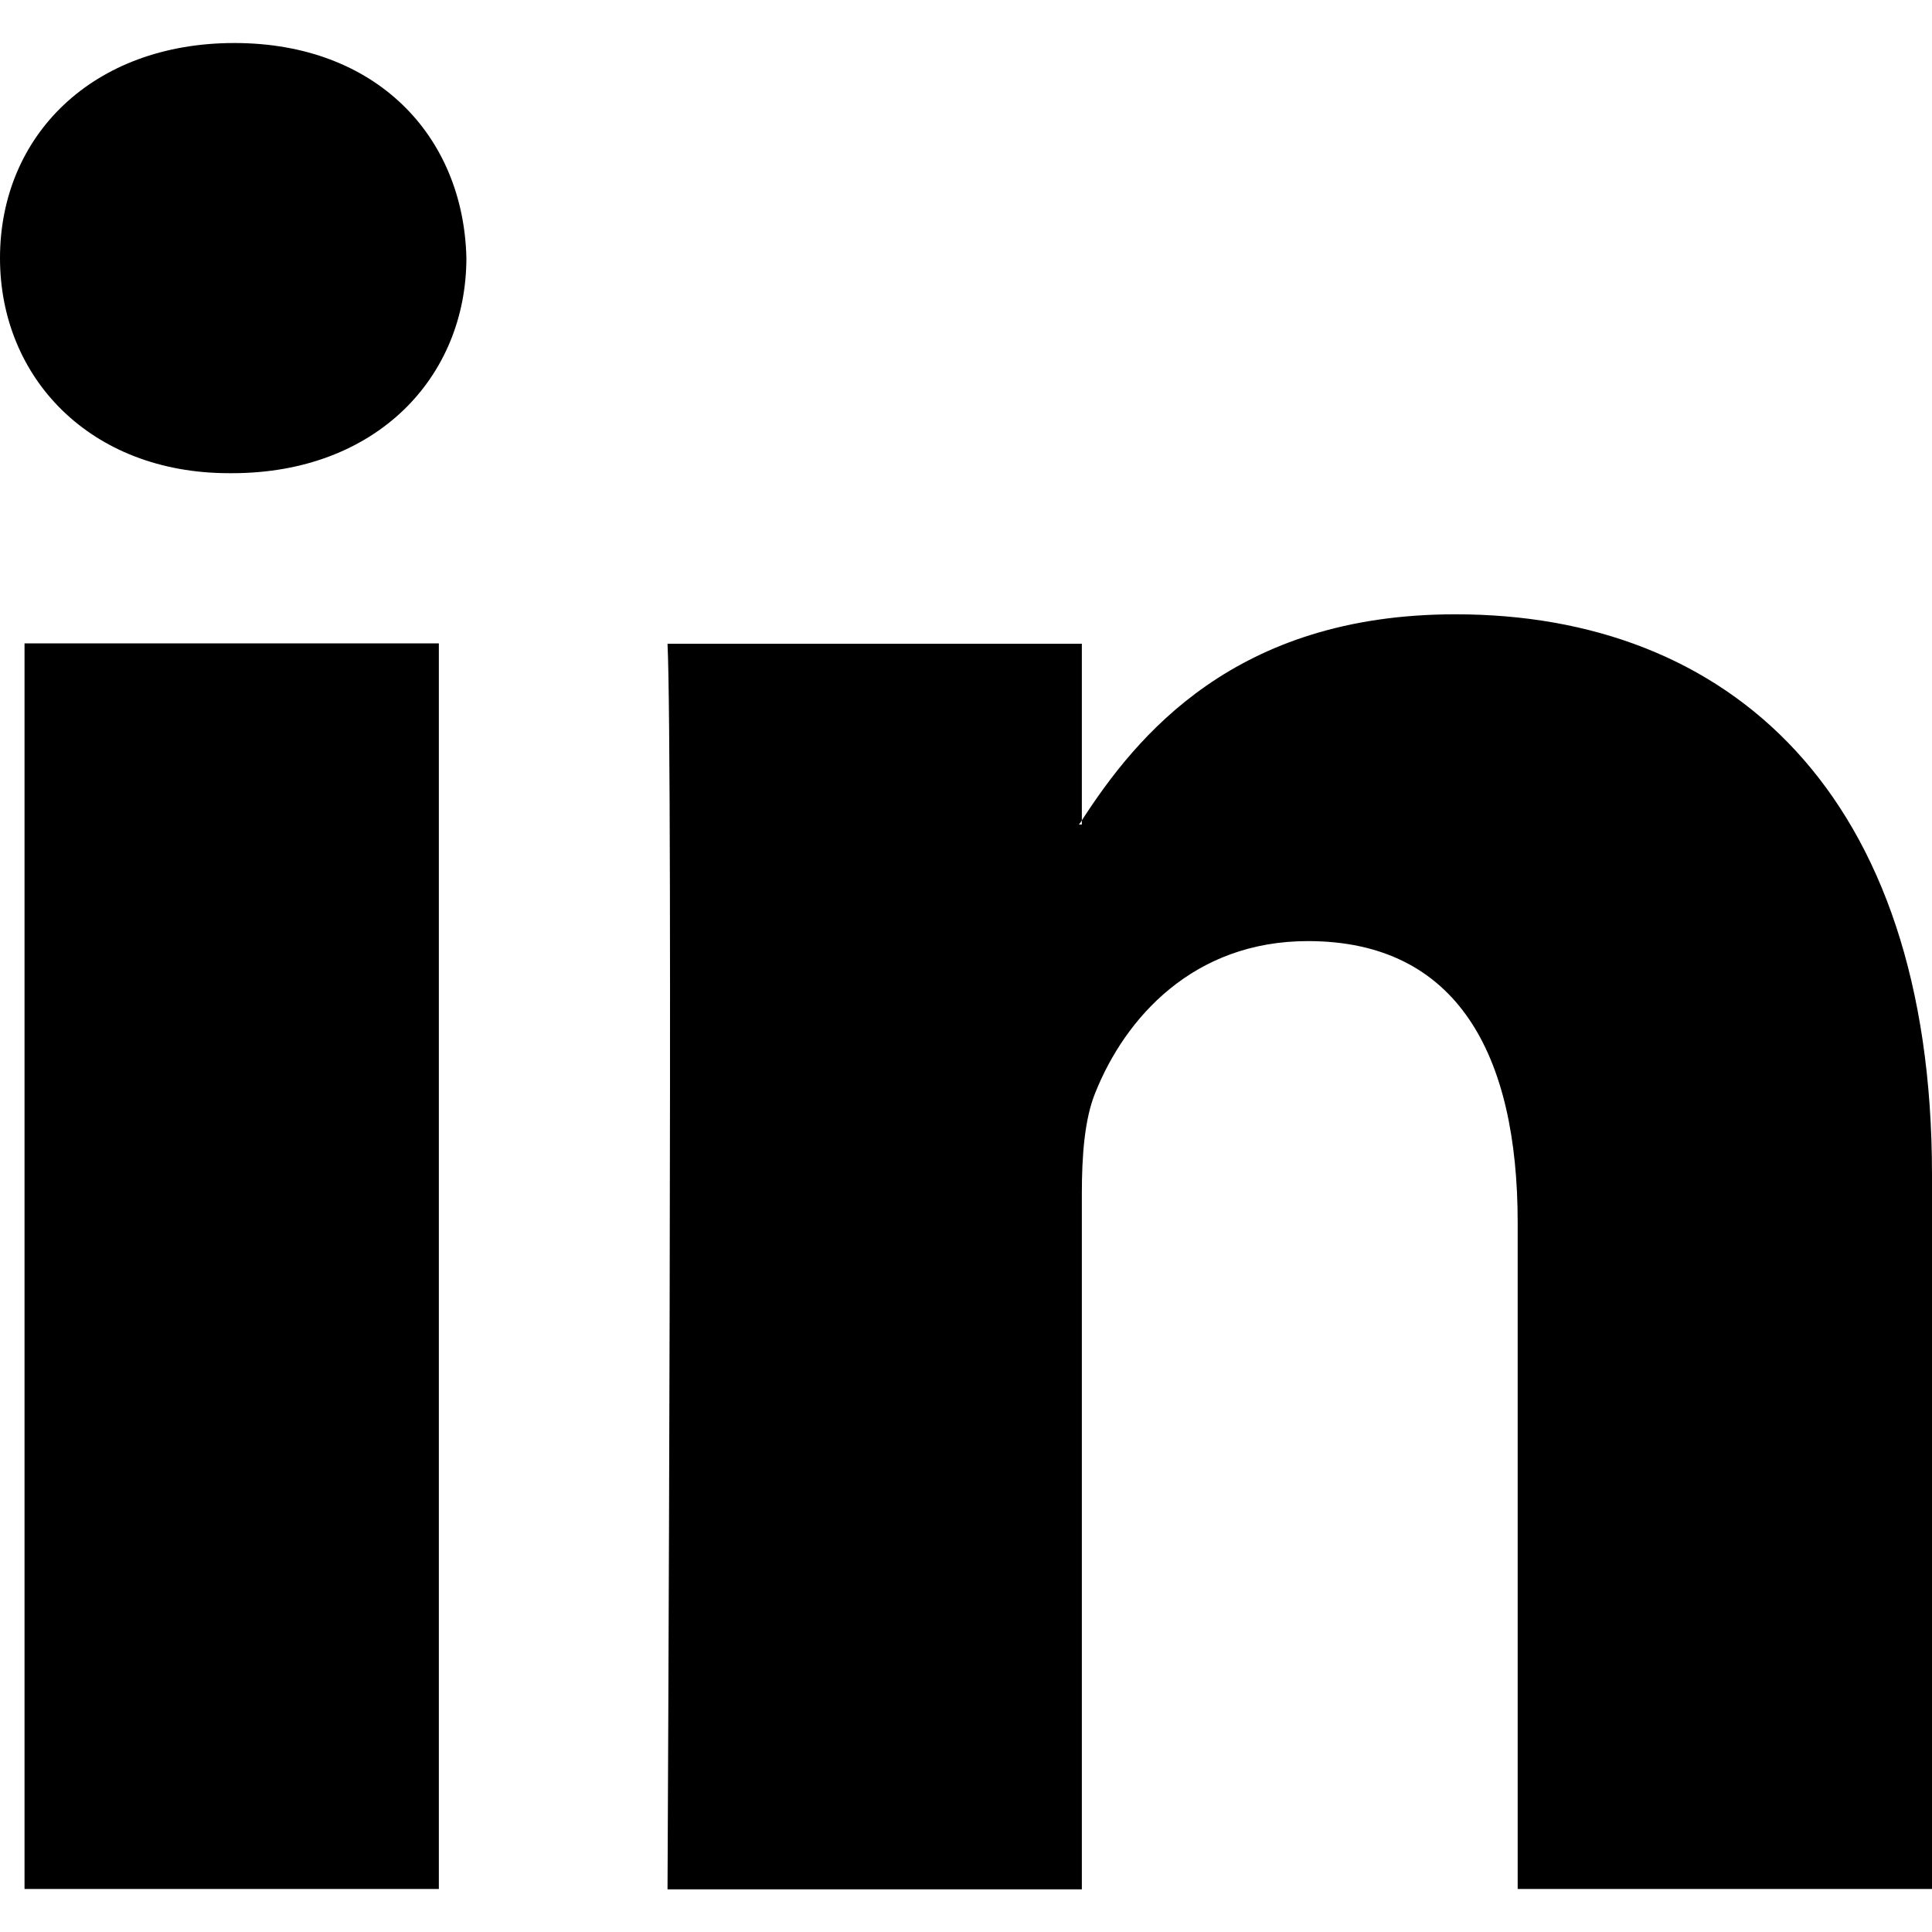
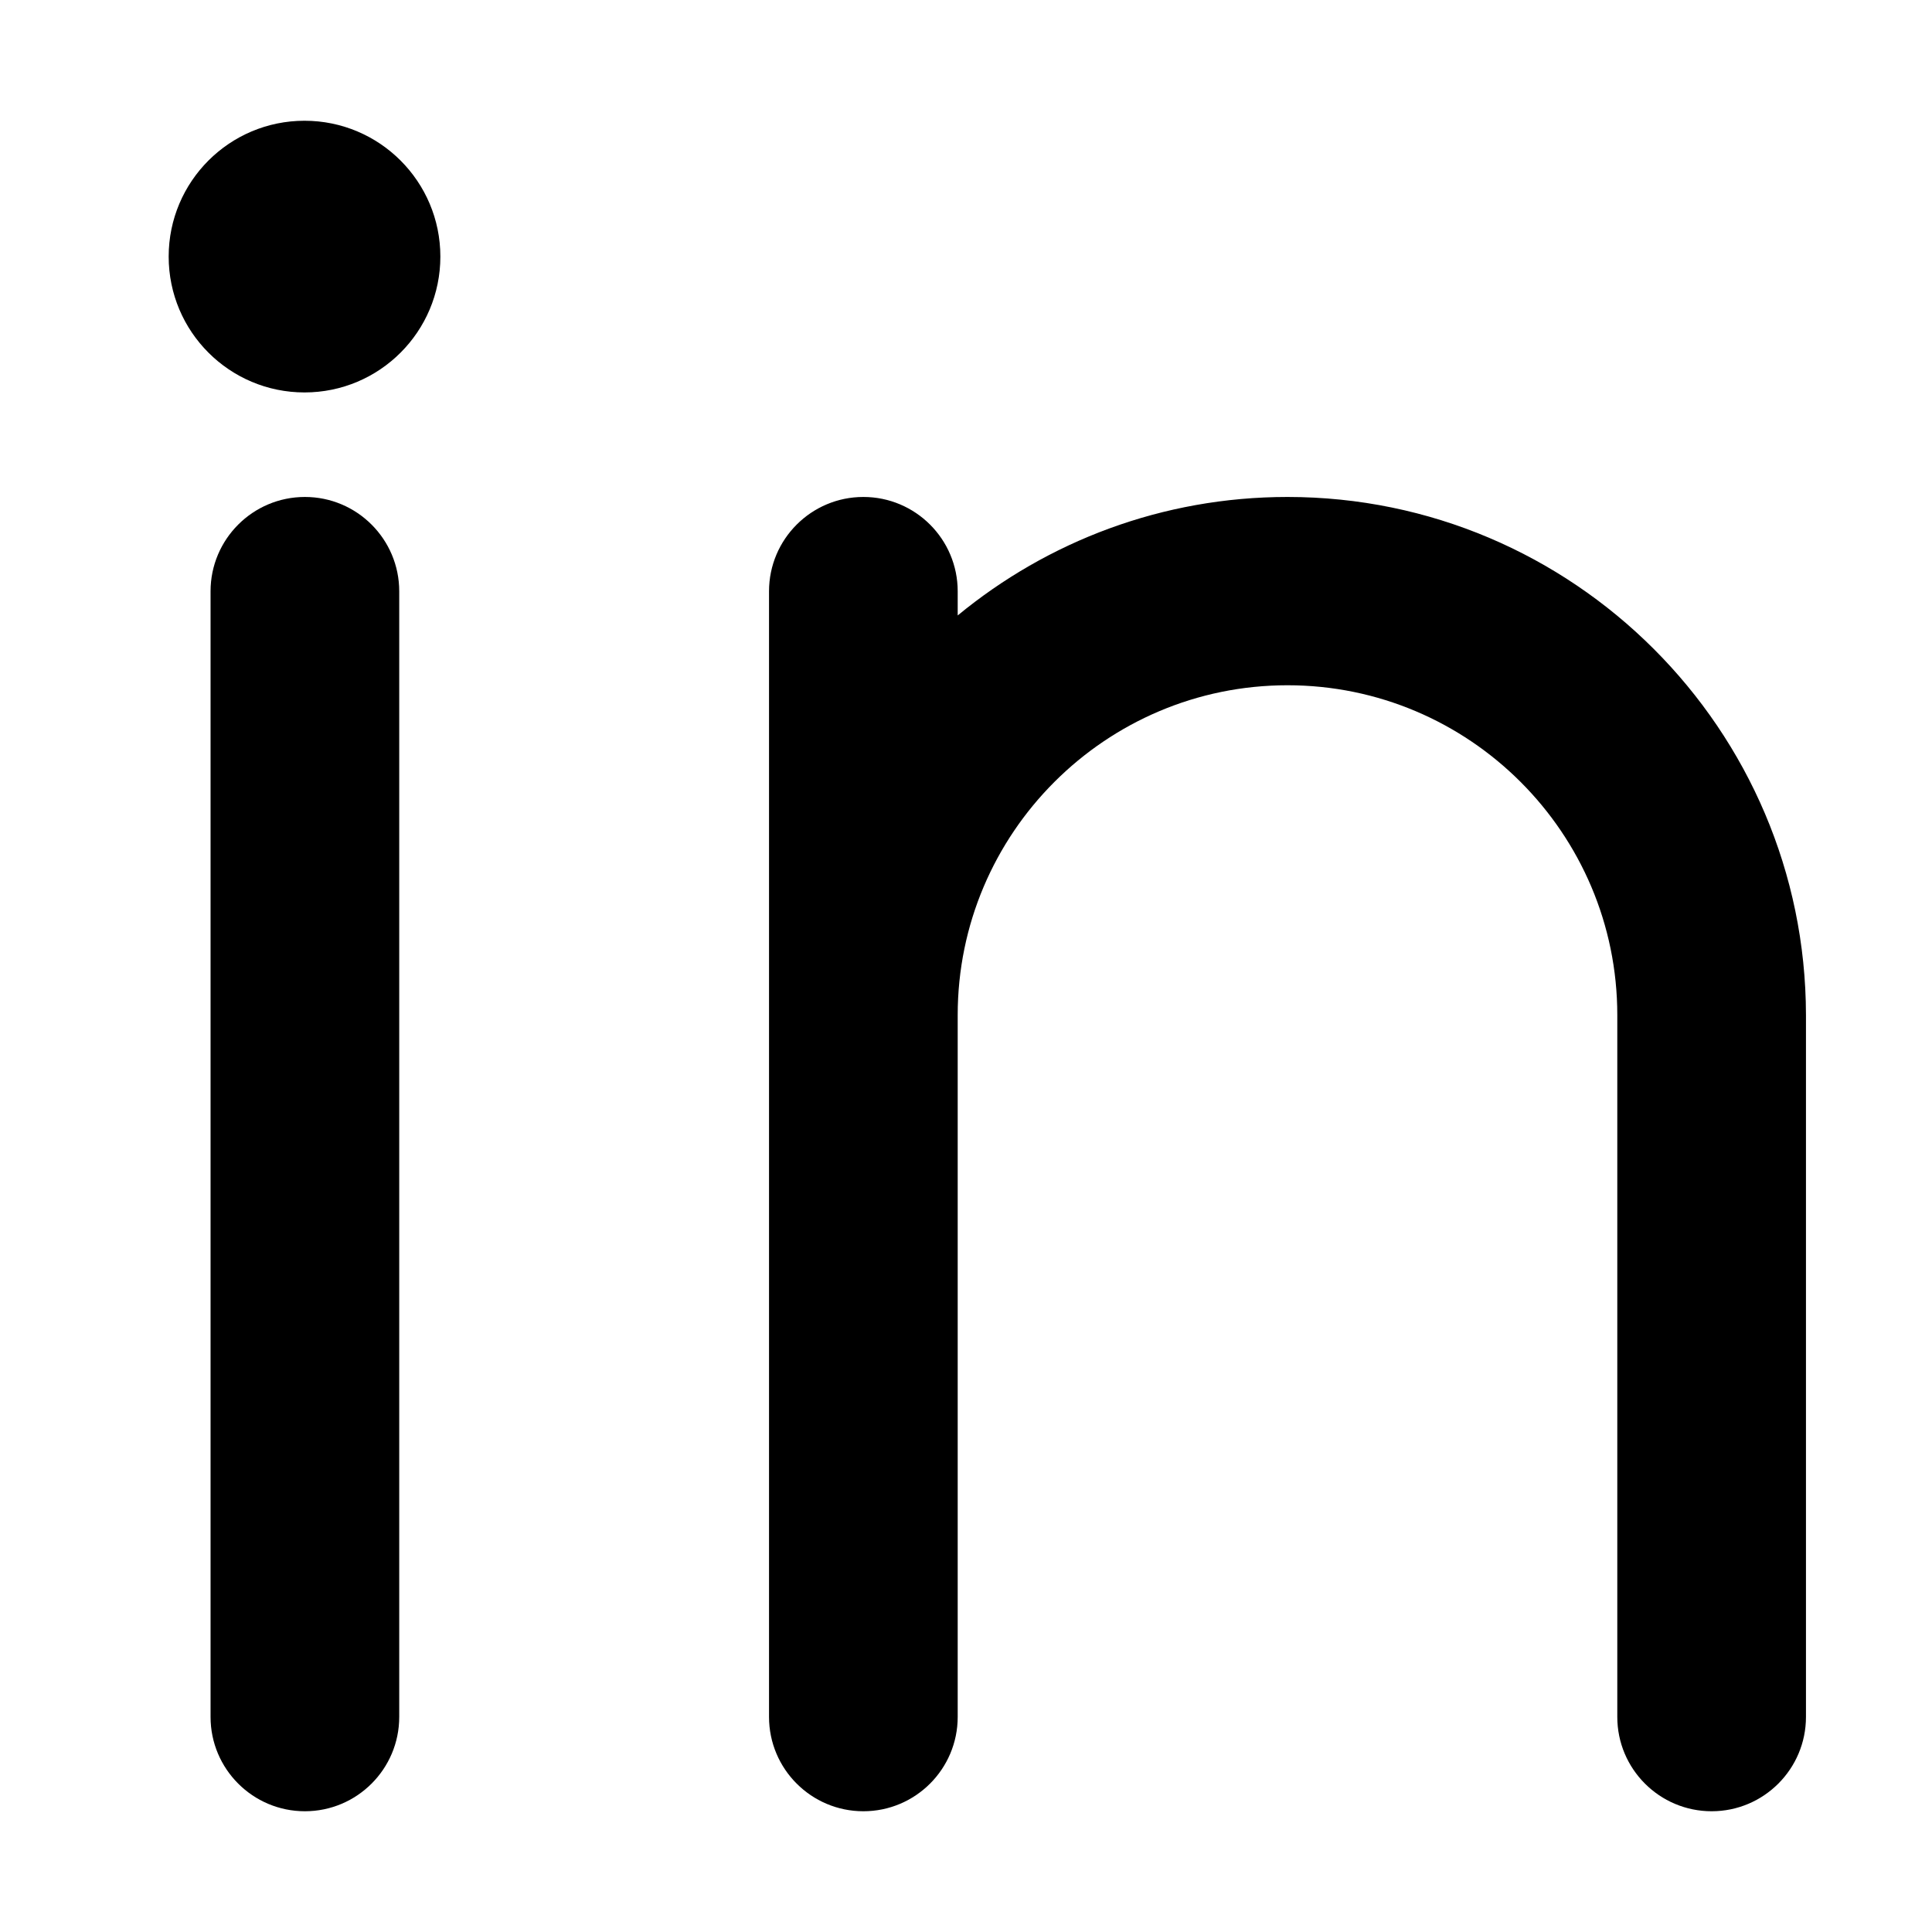
<svg xmlns="http://www.w3.org/2000/svg" version="1.1" id="Layer_1" x="0px" y="0px" viewBox="0 0 512 512" style="enable-background:new 0 0 512 512;" xml:space="preserve">
-   <path id="LinkedIn_1_" d="M512,311.3v189.3H402.2V324c0-44.4-15.9-74.6-55.6-74.6c-30.4,0-48.4,20.4-56.3,40.1  c-2.9,7-3.6,16.9-3.6,26.8v184.4H176.9c0,0,1.5-299.1,0-330.1h109.8v46.8c-0.2,0.4-0.5,0.8-0.8,1.1h0.8v-1.1  c14.5-22.4,40.6-54.6,98.9-54.6C457.9,162.7,512,209.9,512,311.3z M62.1,11.4C24.5,11.4,0,36,0,68.4c0,31.7,23.9,57,60.7,57h0.8  c38.2,0,62.1-25.4,62.1-57.1C122.8,36,99.7,11.4,62.1,11.4z M6.5,500.6h109.8V170.5H6.5V500.6z" />
+   <circle cx="80.7" cy="68" r="36" />
+   <path d="M80.8,131.7c-13.8,0-25,11.2-25,25V455c0,13.8,11.2,25,25,25s25-11.2,25-25V156.7C105.8,142.9,94.6,131.7,80.8,131.7z" />
+   <path d="M341.2,131.7c-33.2,0-63.6,11.8-87.4,31.4v-6.4c0-13.8-11.2-25-25-25s-25,11.2-25,25V269v186c0,13.8,11.2,25,25,25  s25-11.2,25-25V269c0-48.2,39.2-87.4,87.4-87.4c48.2,0,87.4,39.2,87.4,87.4v186c0,13.8,11.2,25,25,25s25-11.2,25-25V269  C478.5,193.3,416.9,131.7,341.2,131.7z" />
</svg>
